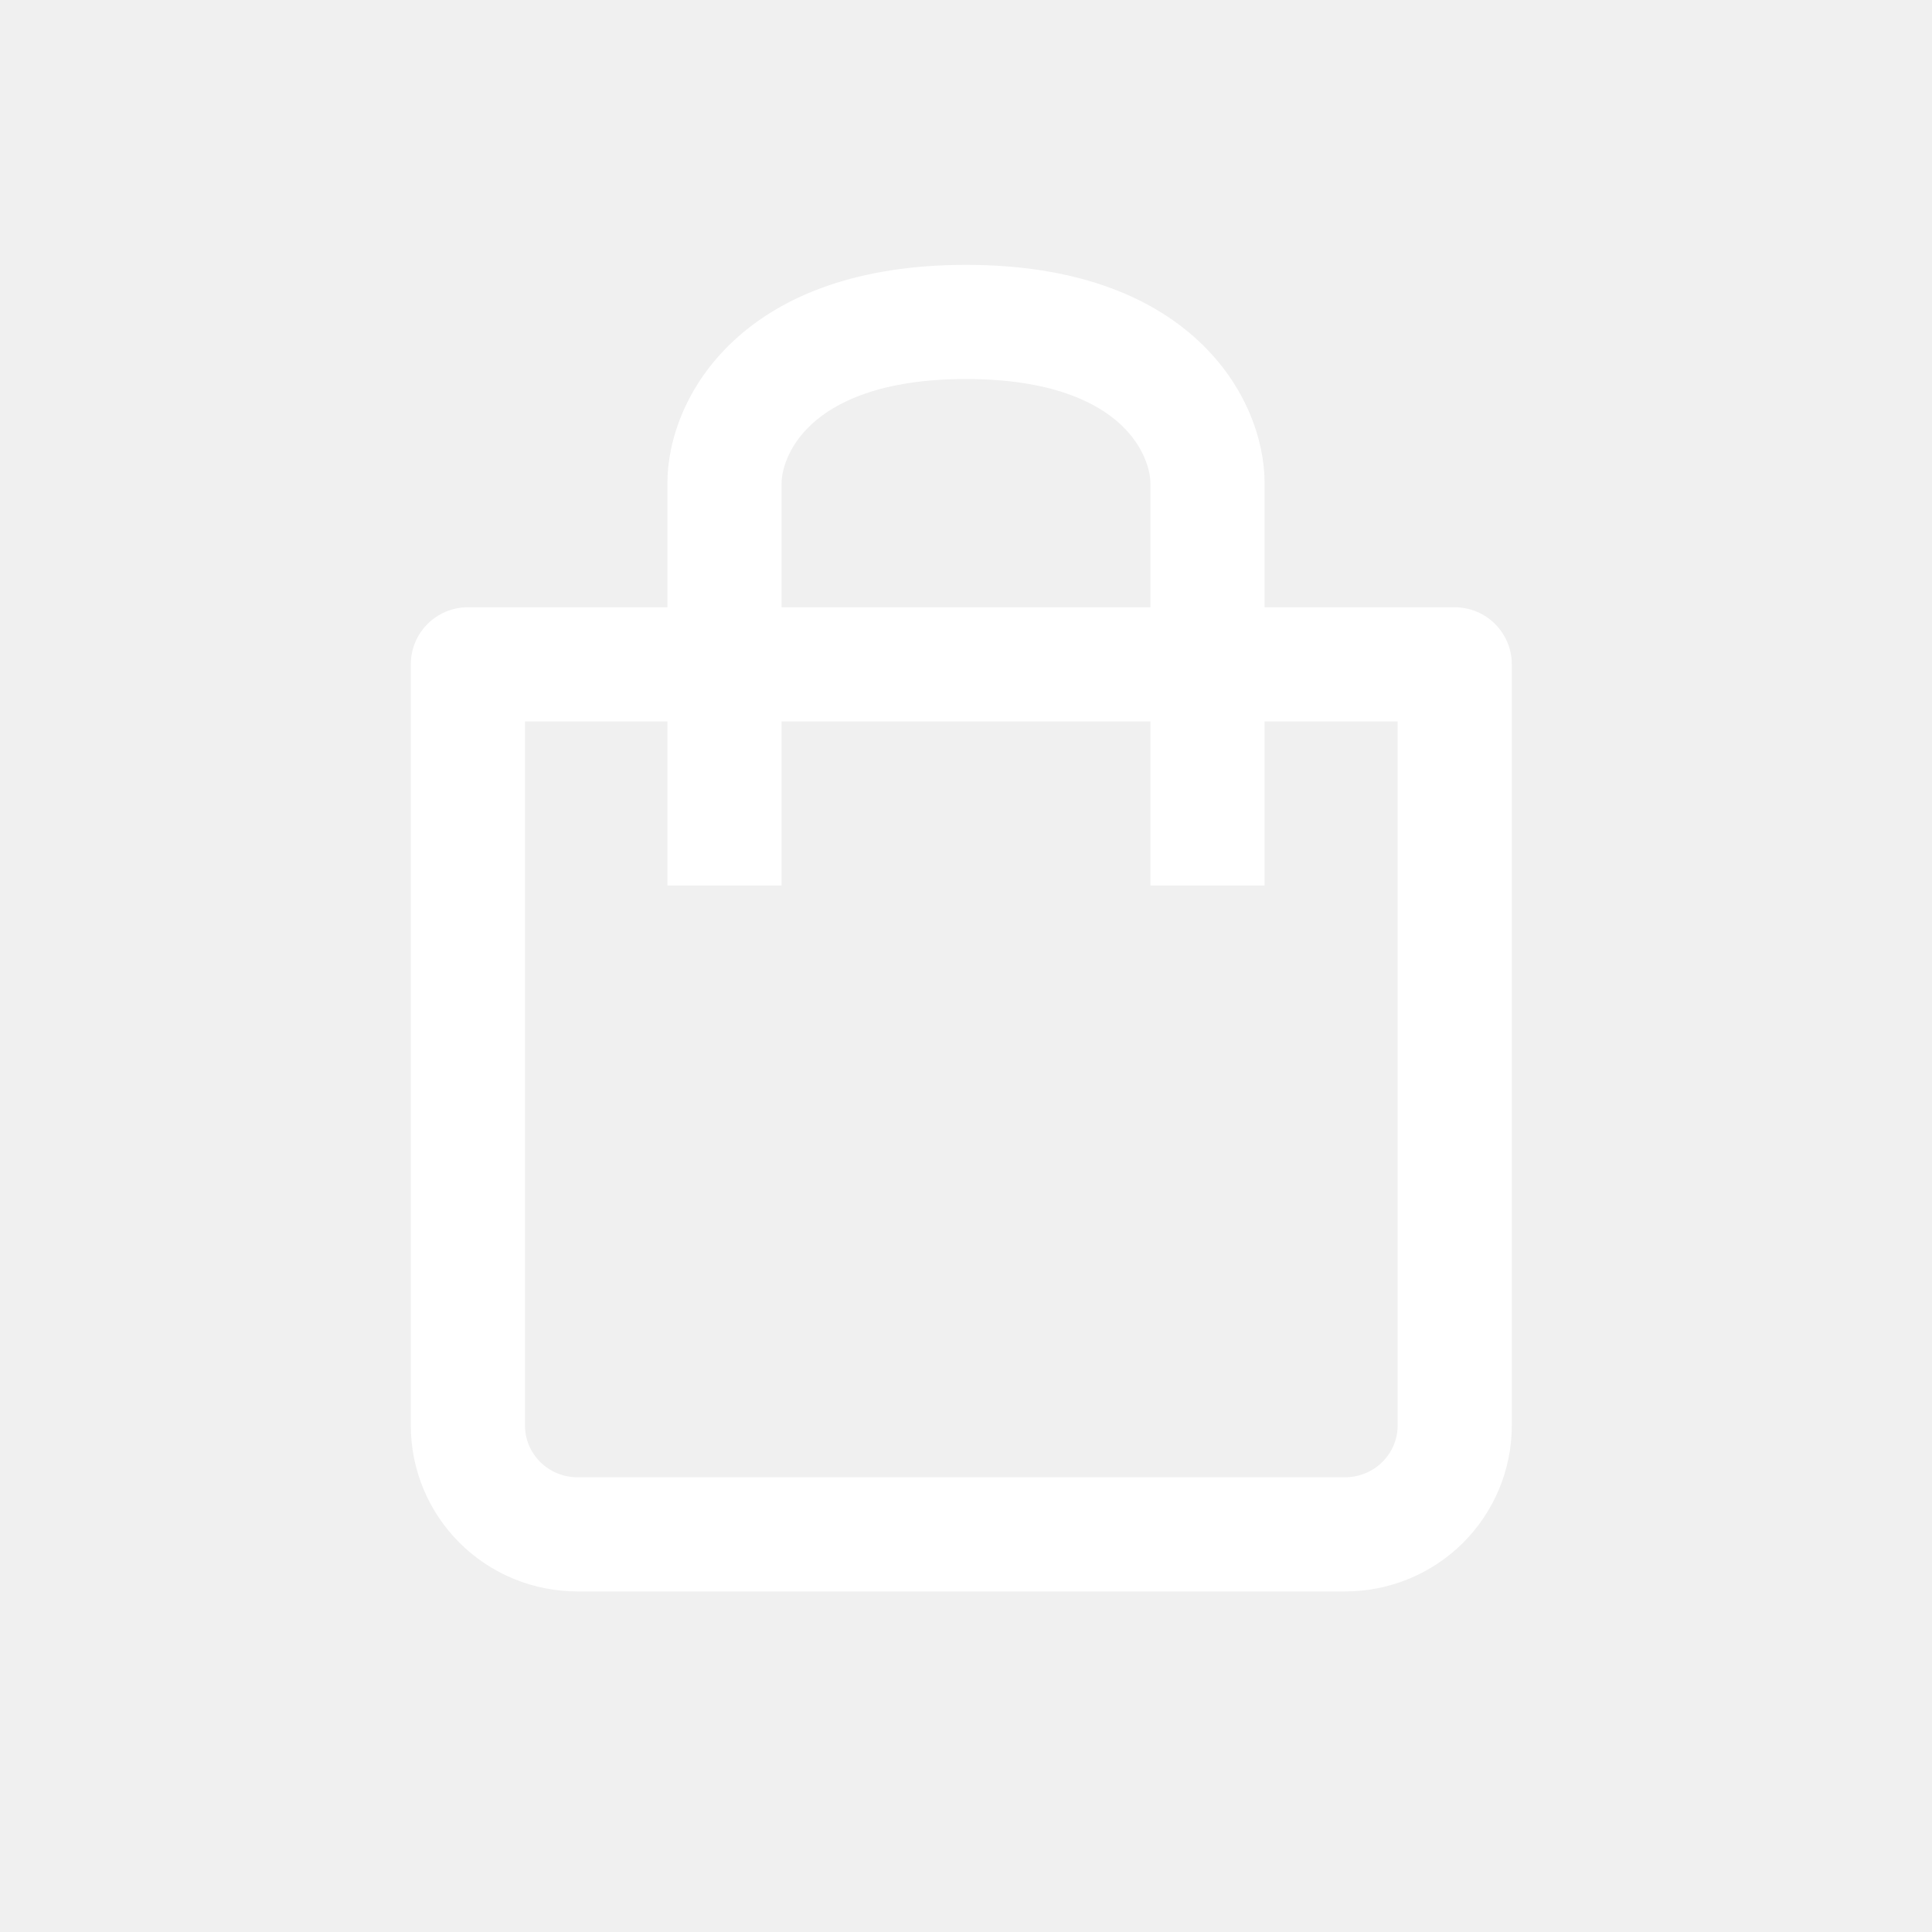
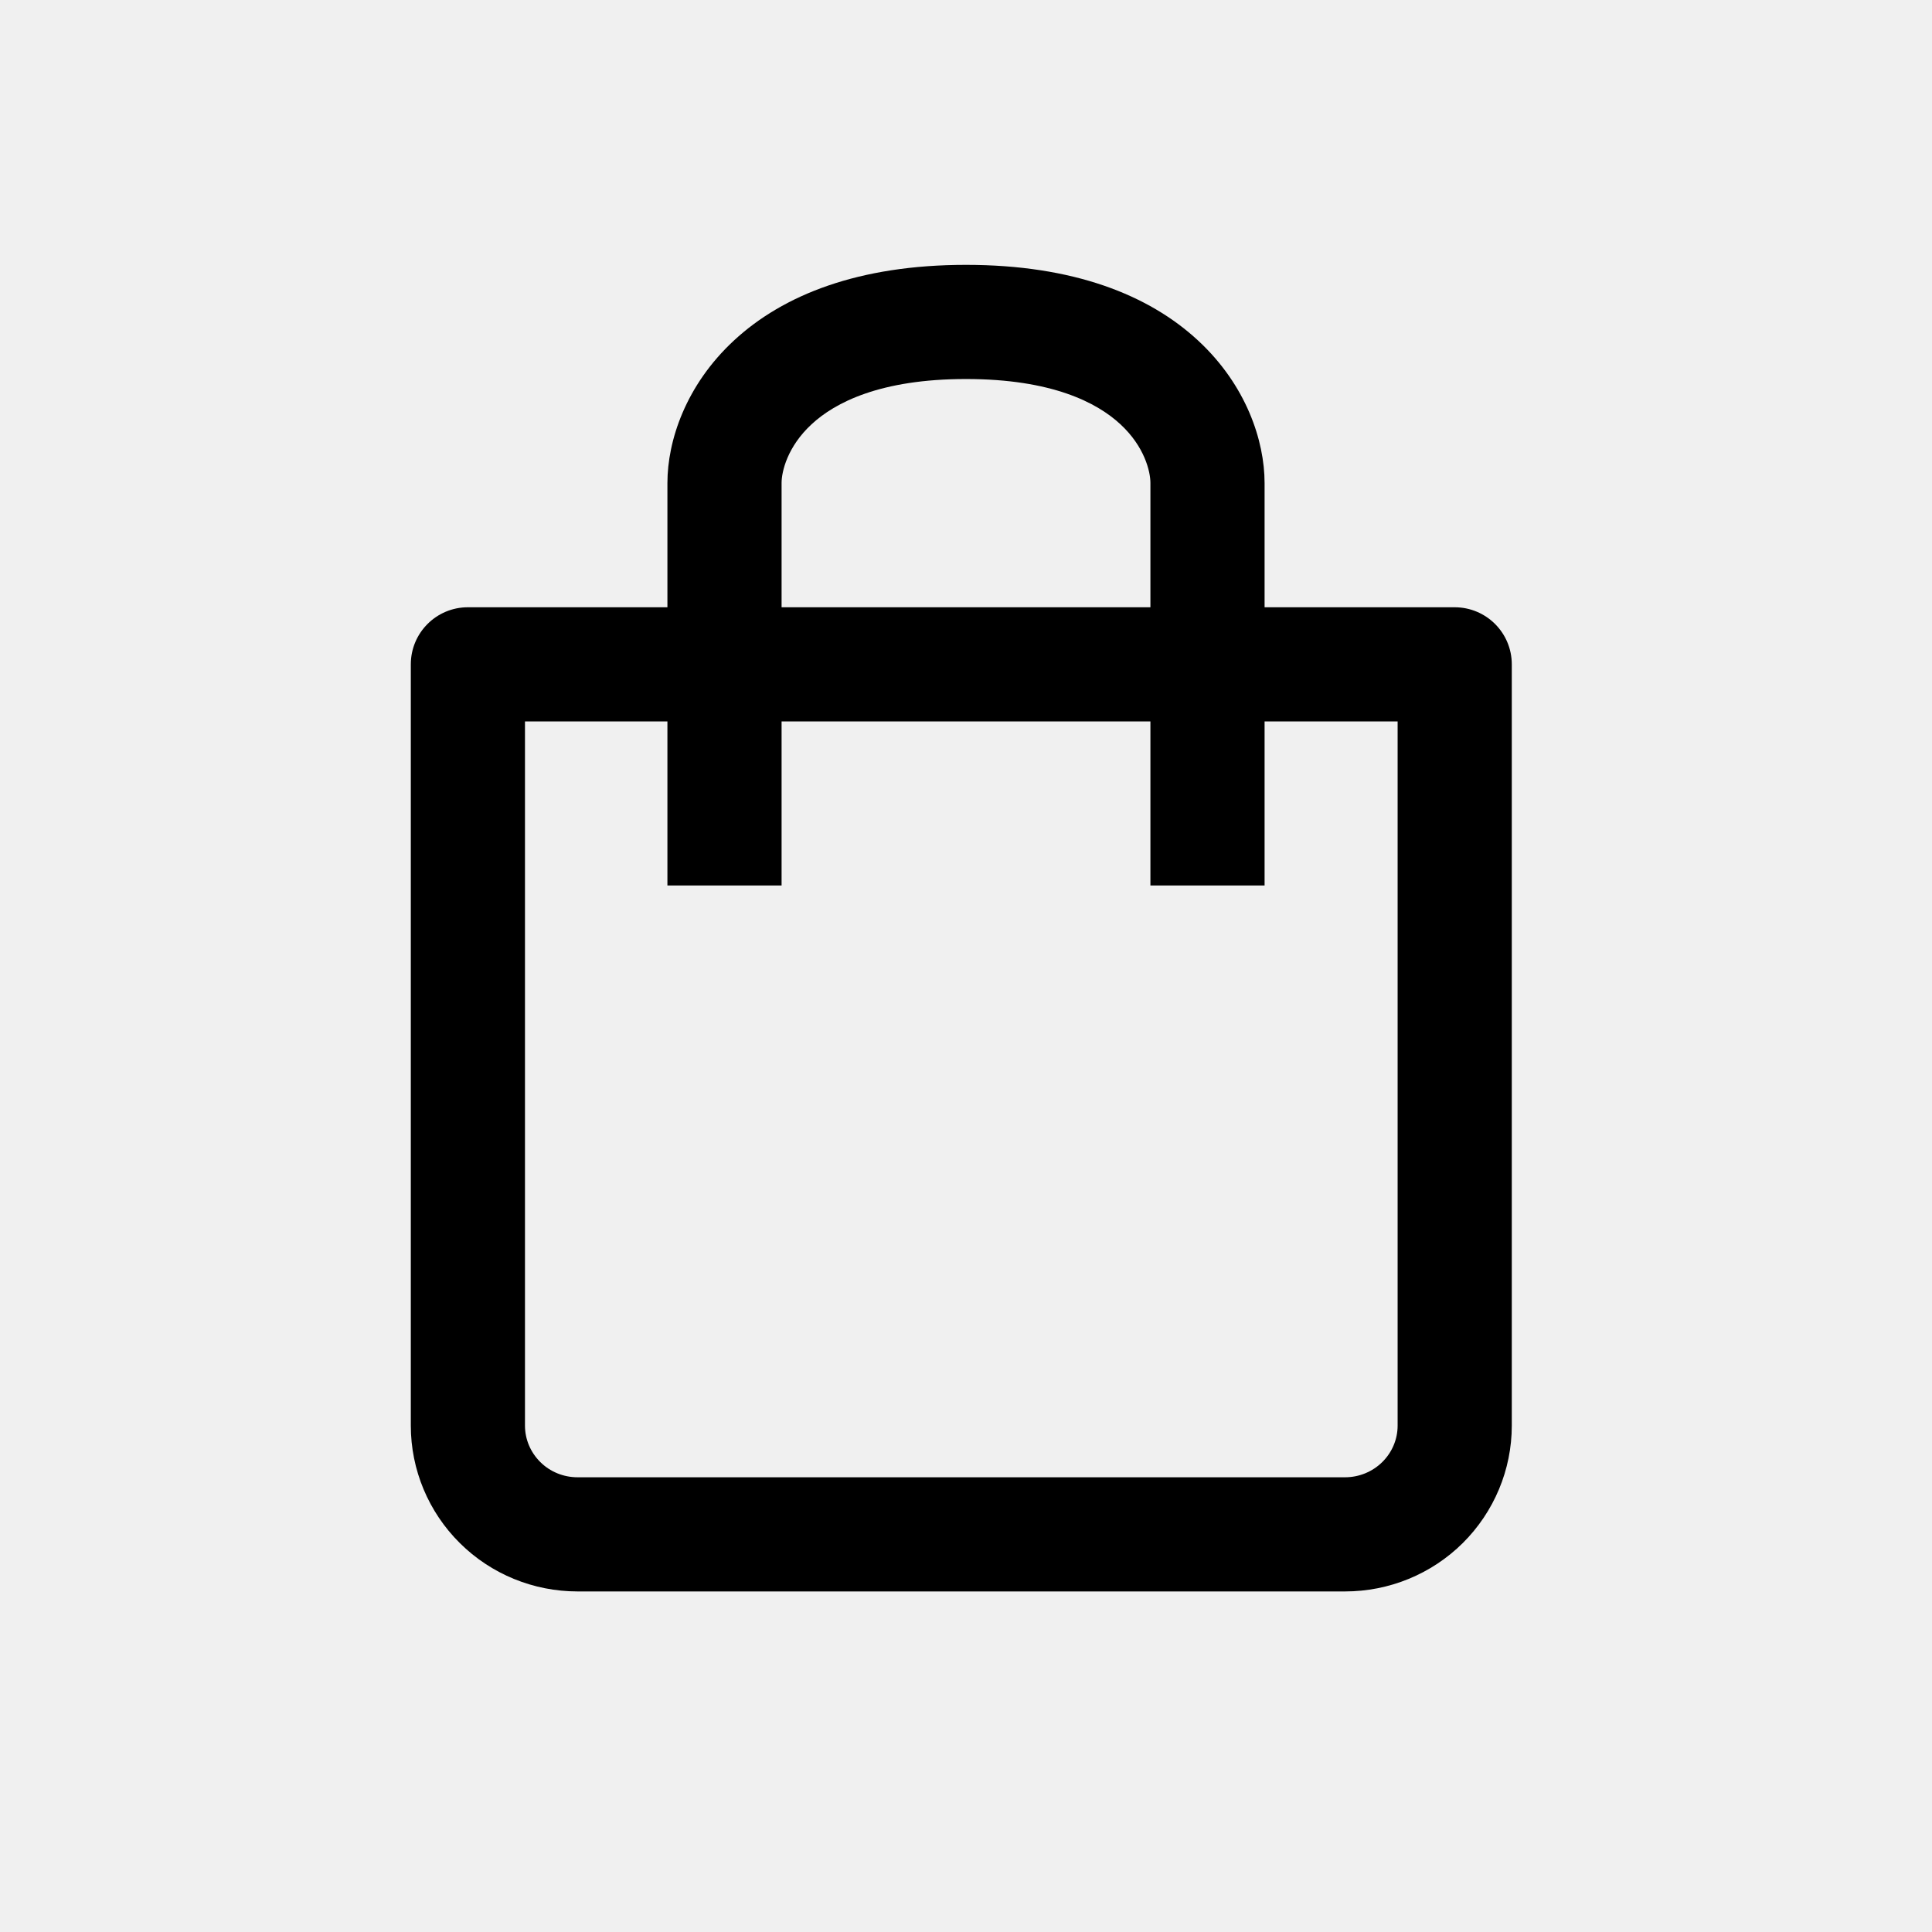
<svg xmlns="http://www.w3.org/2000/svg" width="22" height="22" viewBox="0 0 22 22" fill="none">
-   <path fill-rule="evenodd" clip-rule="evenodd" d="M8.9 5.5C8.9 5.369 8.967 5.085 9.242 4.831C9.507 4.585 10.022 4.316 11 4.316C11.978 4.316 12.493 4.585 12.758 4.831C13.033 5.085 13.1 5.369 13.1 5.5H14.4C14.4 5.02 14.192 4.386 13.642 3.877C13.082 3.358 12.222 3.016 11 3.016C9.778 3.016 8.918 3.358 8.358 3.877C7.808 4.386 7.6 5.02 7.6 5.5H8.9ZM8.9 5.5V6.915H13.1V5.5H14.4V6.915H16.564C16.924 6.915 17.215 7.206 17.215 7.565V16.234C17.215 16.736 17.013 17.217 16.657 17.571C16.3 17.925 15.818 18.122 15.316 18.122H6.577C6.075 18.122 5.592 17.925 5.236 17.571C4.879 17.217 4.678 16.736 4.678 16.234V7.565C4.678 7.206 4.969 6.915 5.328 6.915H7.6V5.5H8.9ZM7.6 10.083V8.215H5.978V16.234C5.978 16.388 6.04 16.537 6.152 16.648C6.263 16.759 6.416 16.822 6.577 16.822H15.316C15.476 16.822 15.629 16.759 15.741 16.648C15.853 16.537 15.915 16.388 15.915 16.234V8.215H14.4V10.083H13.1V8.215H8.9V10.083H7.6Z" fill="white" />
+   <path fill-rule="evenodd" clip-rule="evenodd" d="M8.9 5.5C8.9 5.369 8.967 5.085 9.242 4.831C9.507 4.585 10.022 4.316 11 4.316C11.978 4.316 12.493 4.585 12.758 4.831C13.033 5.085 13.1 5.369 13.1 5.5H14.4C14.4 5.02 14.192 4.386 13.642 3.877C13.082 3.358 12.222 3.016 11 3.016C9.778 3.016 8.918 3.358 8.358 3.877C7.808 4.386 7.6 5.02 7.6 5.5H8.9ZM8.9 5.5V6.915H13.1V5.5H14.4V6.915H16.564C16.924 6.915 17.215 7.206 17.215 7.565V16.234C17.215 16.736 17.013 17.217 16.657 17.571C16.3 17.925 15.818 18.122 15.316 18.122H6.577C6.075 18.122 5.592 17.925 5.236 17.571C4.879 17.217 4.678 16.736 4.678 16.234V7.565C4.678 7.206 4.969 6.915 5.328 6.915H7.6V5.5H8.9ZM7.6 10.083V8.215H5.978V16.234C5.978 16.388 6.04 16.537 6.152 16.648C6.263 16.759 6.416 16.822 6.577 16.822H15.316C15.476 16.822 15.629 16.759 15.741 16.648C15.853 16.537 15.915 16.388 15.915 16.234V8.215H14.4V10.083H13.1V8.215H8.9V10.083H7.6Z" fill="black" />
</svg>
